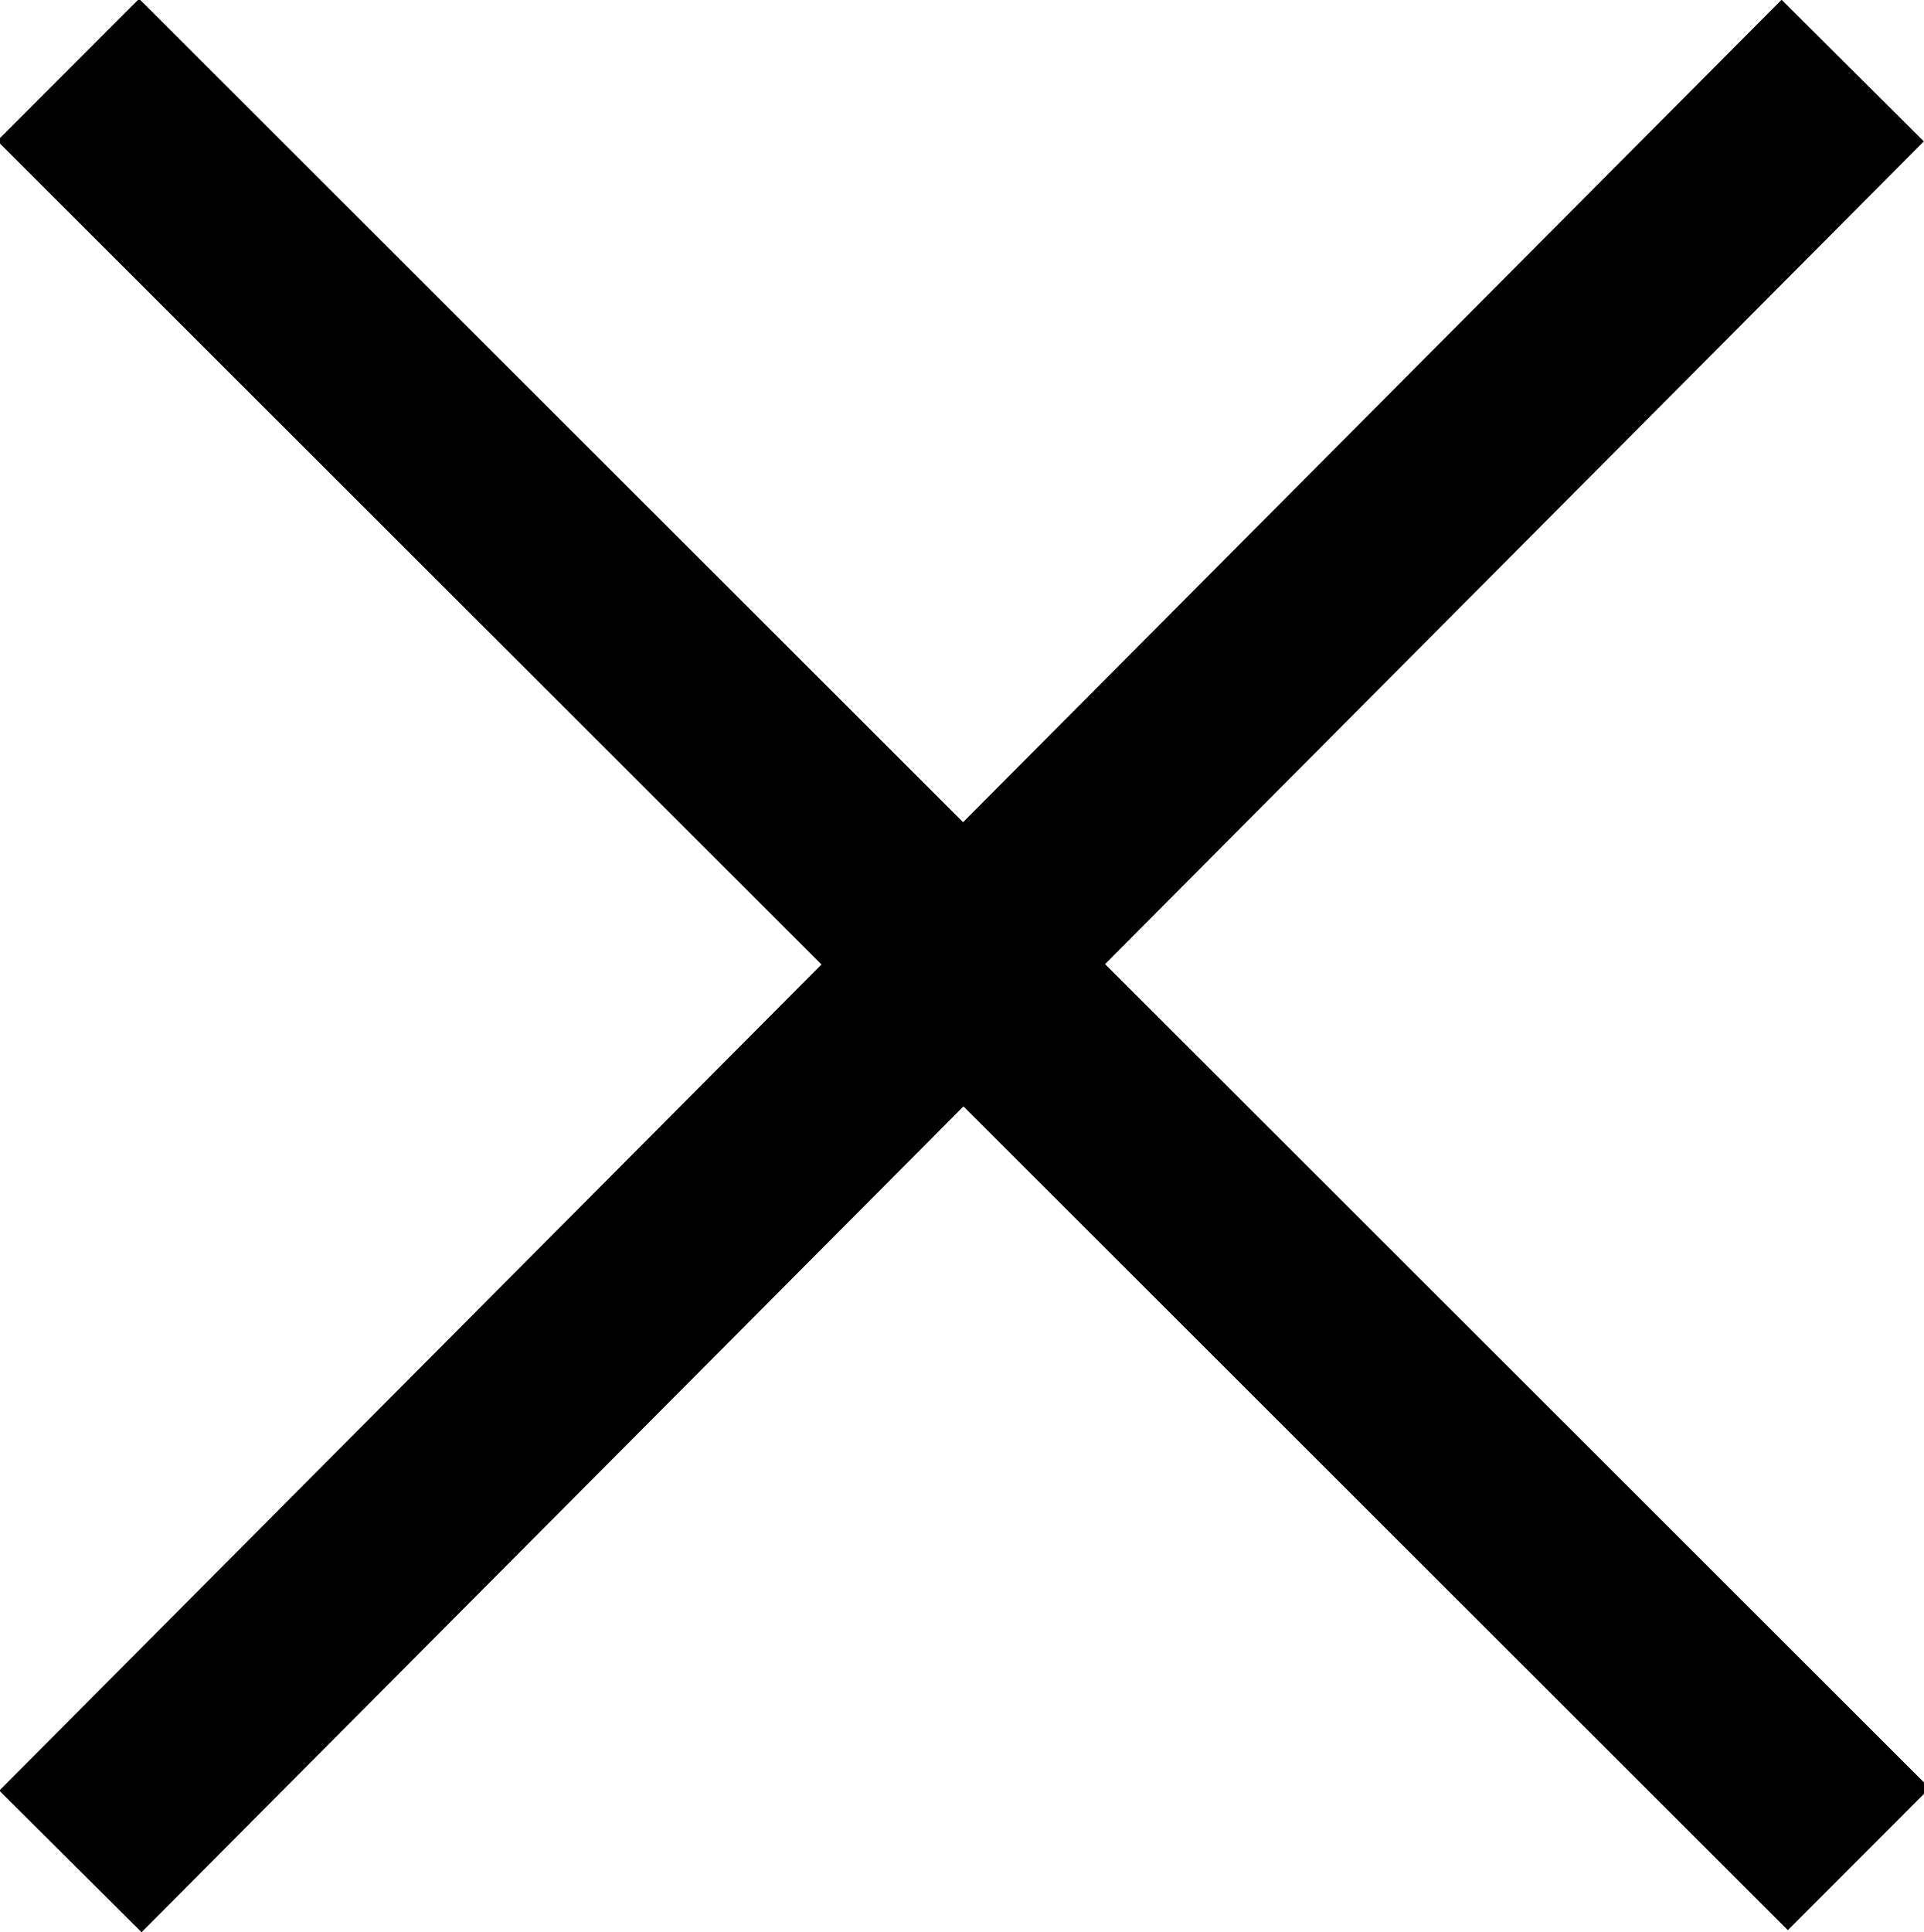
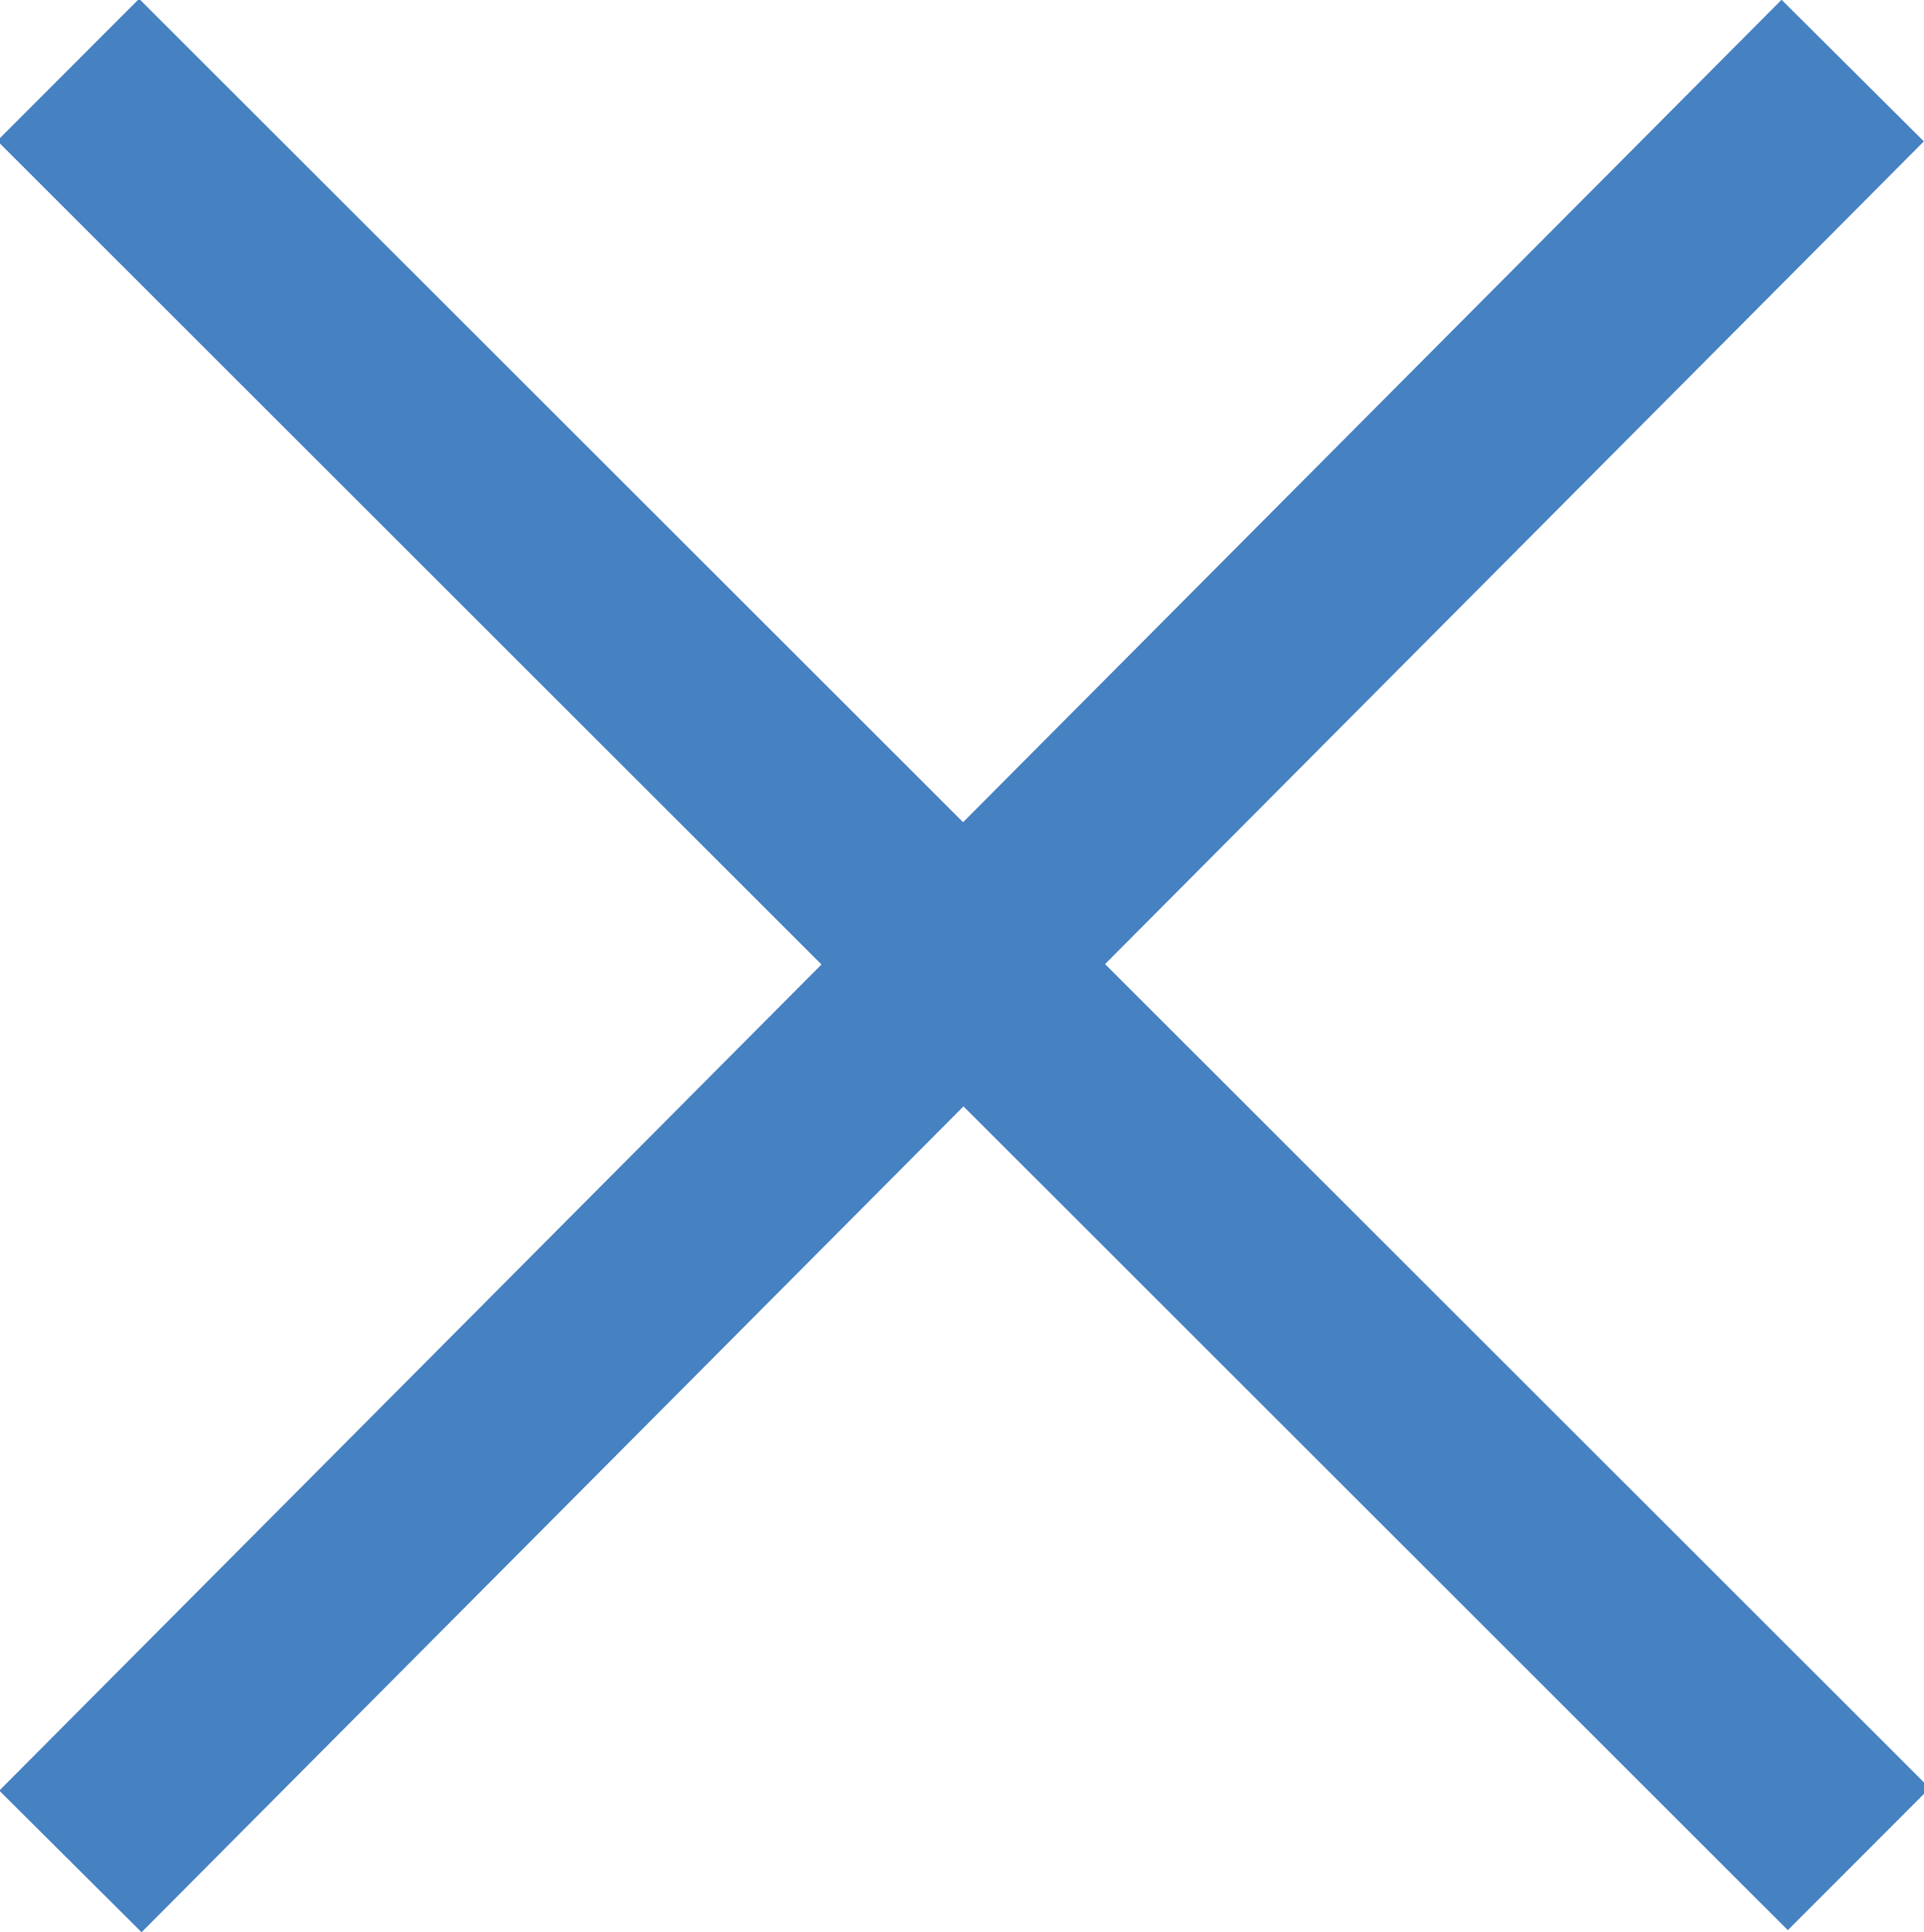
<svg xmlns="http://www.w3.org/2000/svg" width="9.6" height="9.639" viewBox="0 0 2.54 2.55">
-   <g fill="none" stroke="#000" stroke-width=".265">
-     <path d="m.09.092 2.364 2.362M2.446.093.093 2.457" />
-   </g>
+   <path fill="none" stroke="#000" stroke-width=".265" d="m.09.092 2.364 2.362M2.446.093.093 2.457" style="stroke:#4681c2;stroke-opacity:1" />
</svg>
